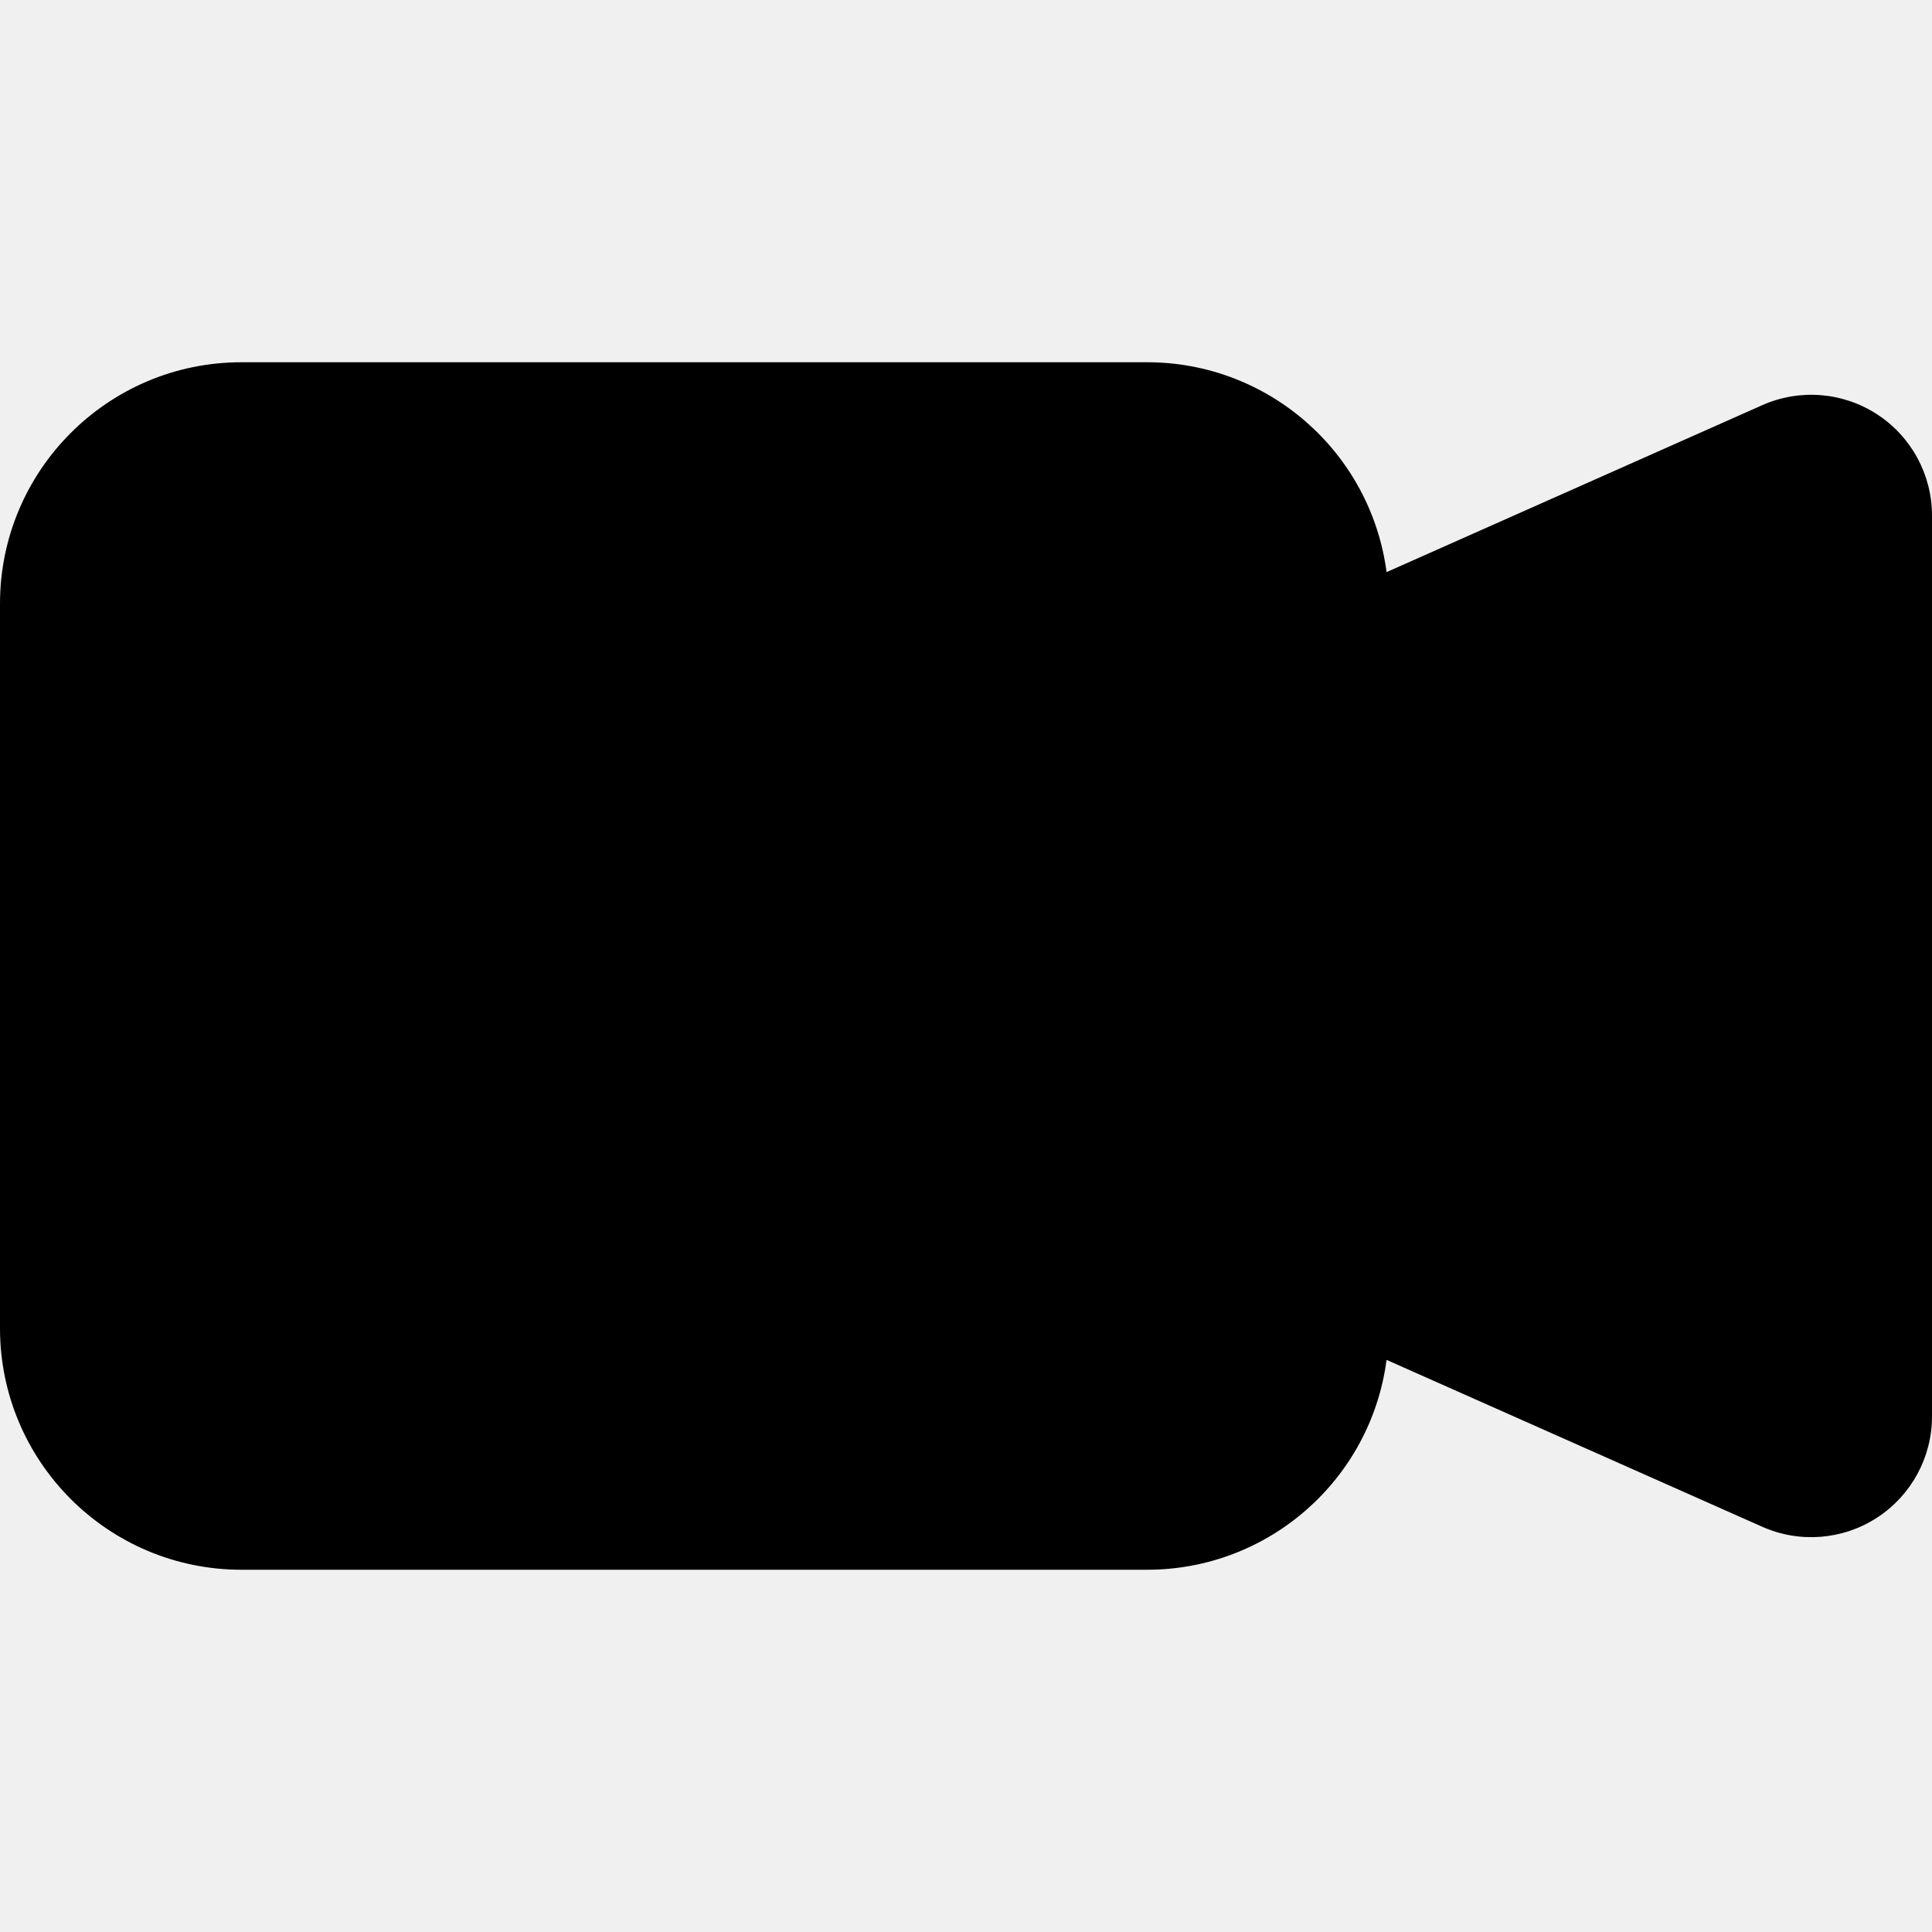
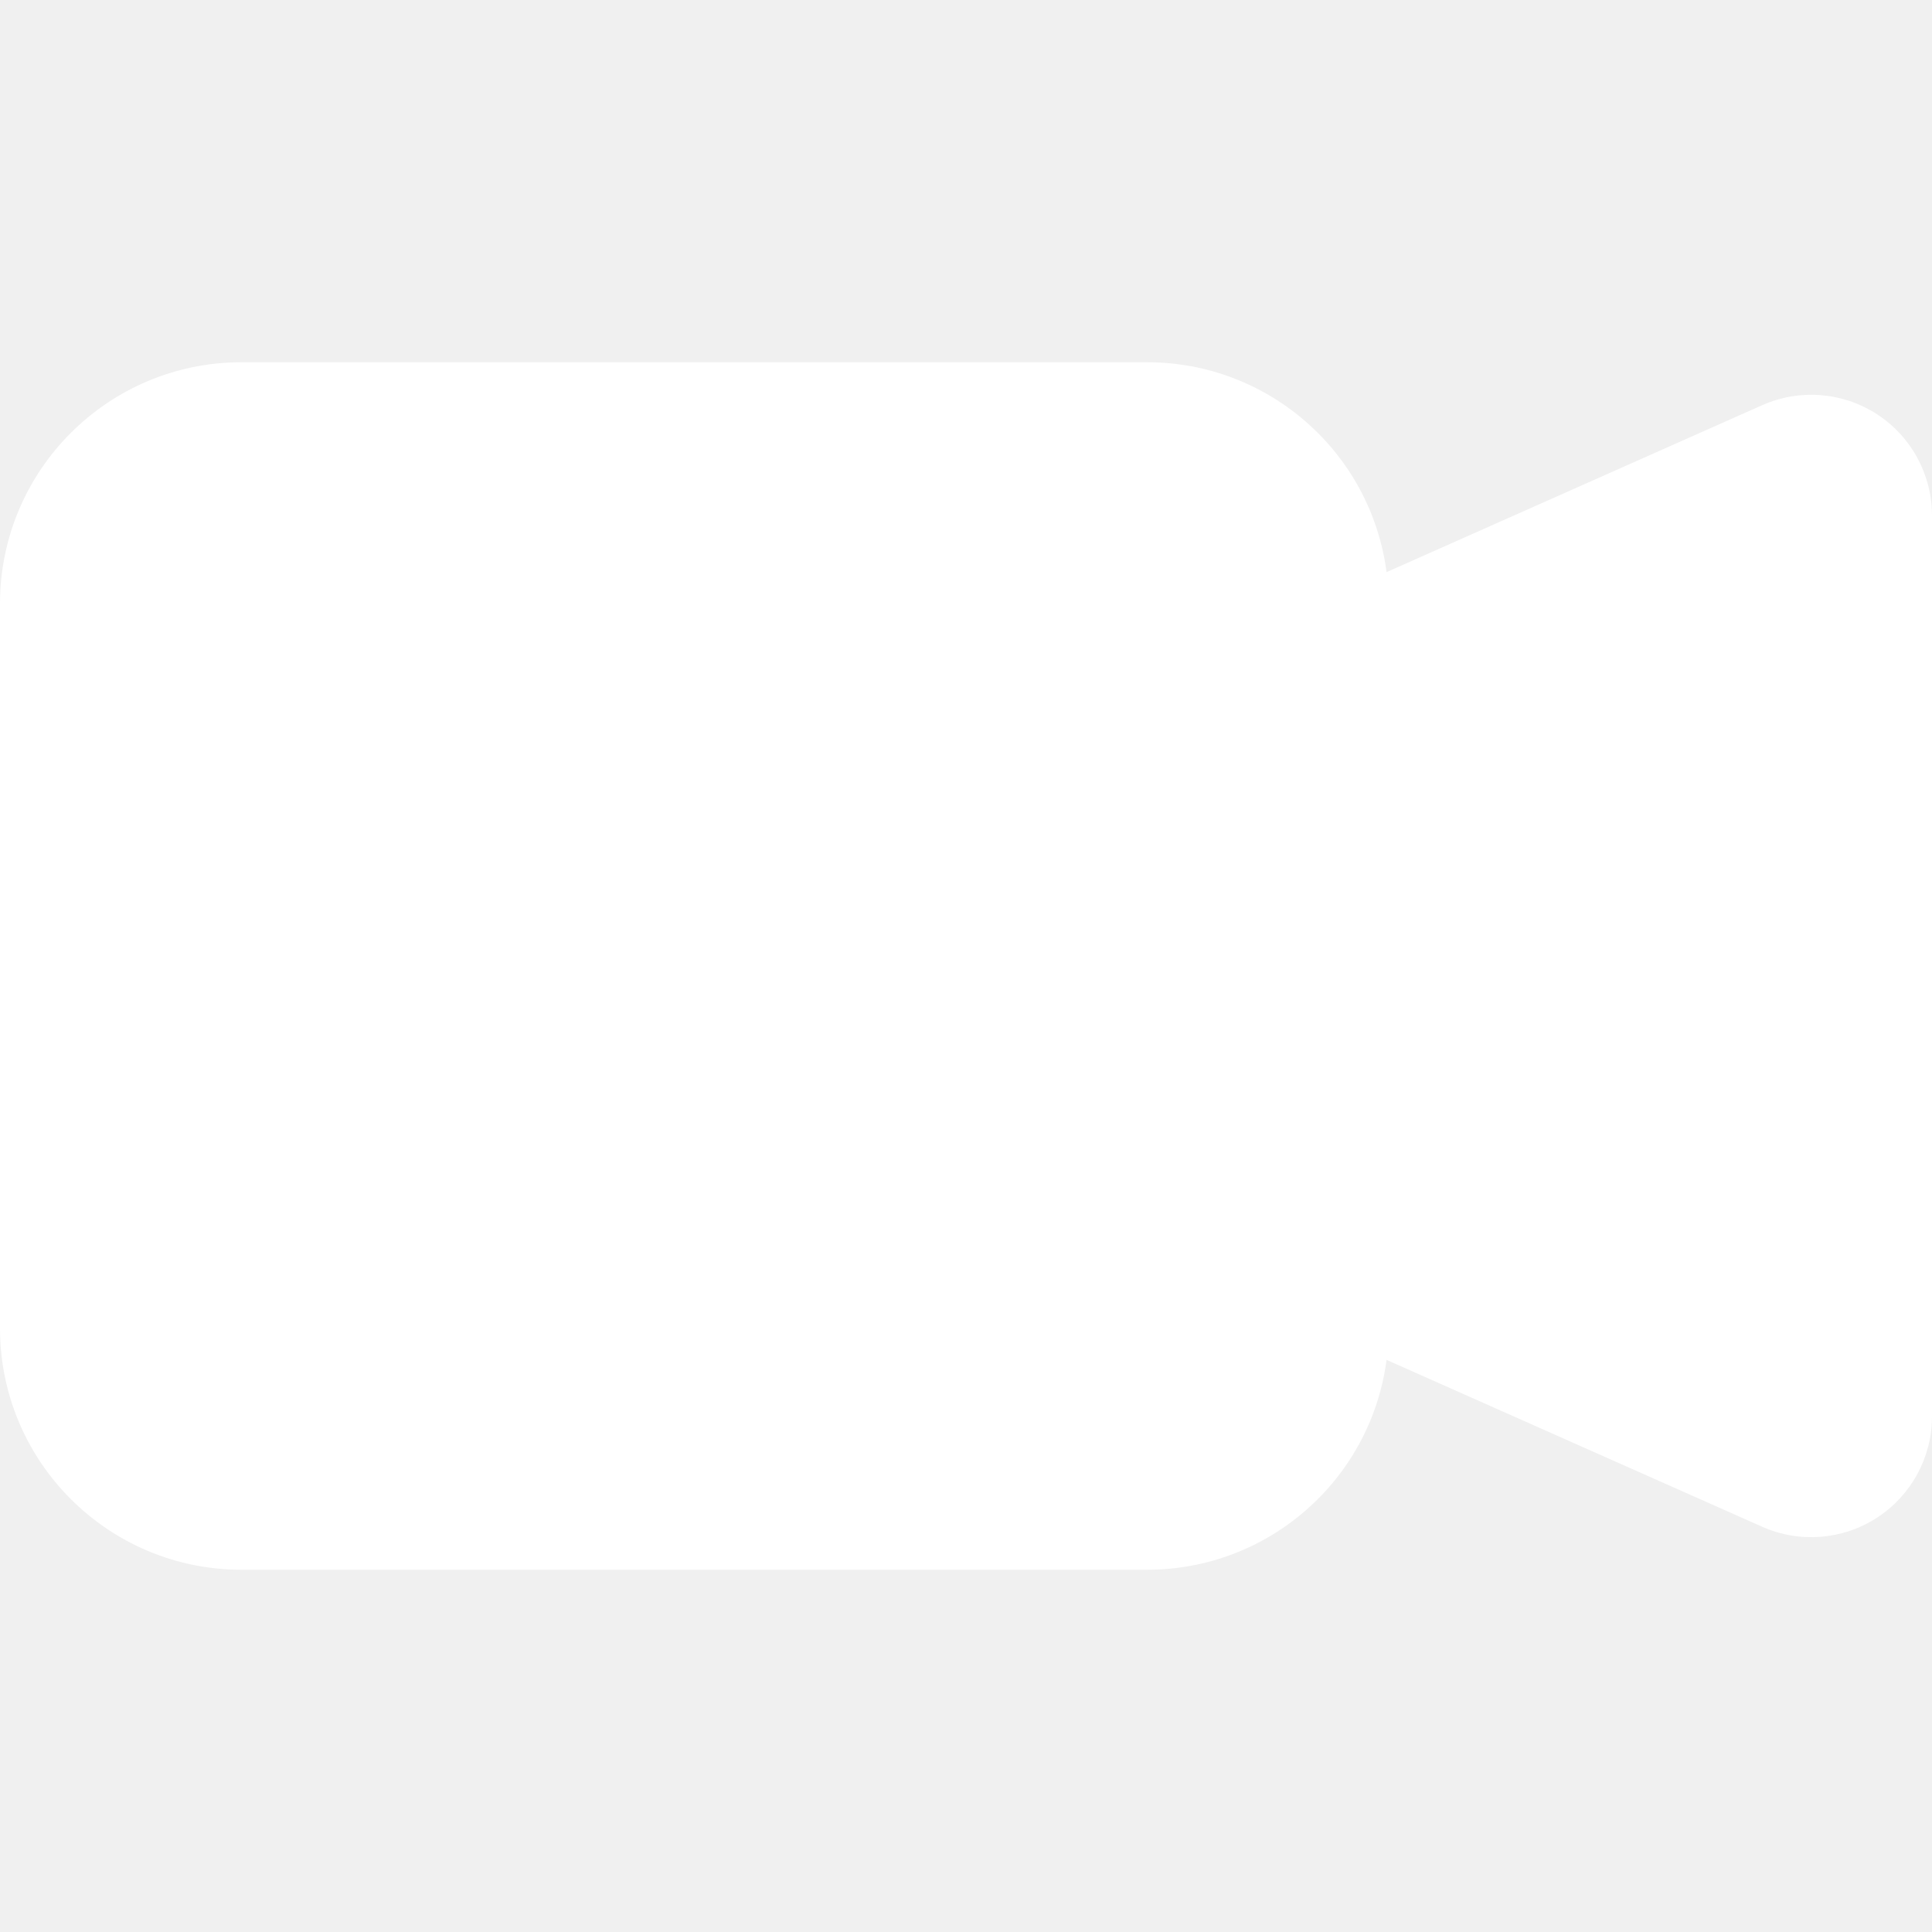
- <svg xmlns="http://www.w3.org/2000/svg" width="16" height="16" fill="currentColor" class="bi bi-camera-video-fill" viewBox="0 0 16 16">
+ <svg xmlns="http://www.w3.org/2000/svg" width="16" height="16" fill="white" class="bi bi-camera-video-fill" viewBox="0 0 16 16">
  <path fill-rule="evenodd" d="M0 5a2 2 0 0 1 2-2h7.5a2 2 0 0 1 1.983 1.738l3.11-1.382A1 1 0 0 1 16 4.269v7.462a1 1 0 0 1-1.406.913l-3.111-1.382A2 2 0 0 1 9.5 13H2a2 2 0 0 1-2-2z" />
</svg>
